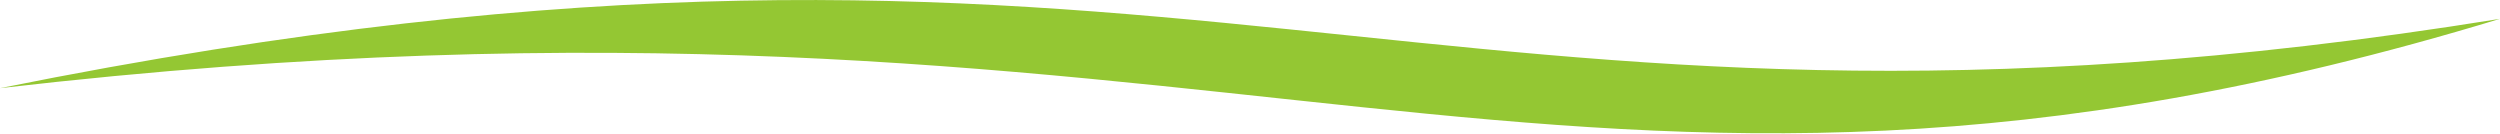
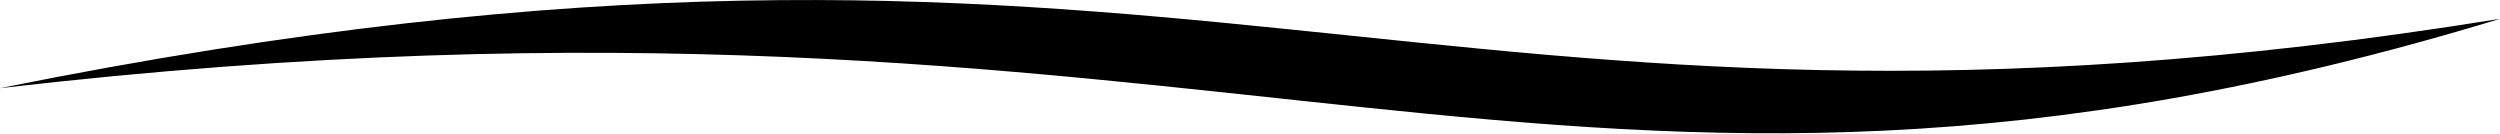
<svg xmlns="http://www.w3.org/2000/svg" id="e22d48b4-5188-4886-af95-b970a0404d9a" data-name="Layer 1" viewBox="0 0 150 8">
  <defs>
-     <style>.b7bf37d4-e405-4209-bf58-4051d7521cdc{fill:#94c733;}</style>
+     <style />
  </defs>
  <path class="b7bf37d4-e405-4209-bf58-4051d7521cdc" d="M0,5.29C71.61-9.13,84.66,11.68,150,1.13,93.24,18.37,74.68-3.36,0,5.29Z" />
</svg>
